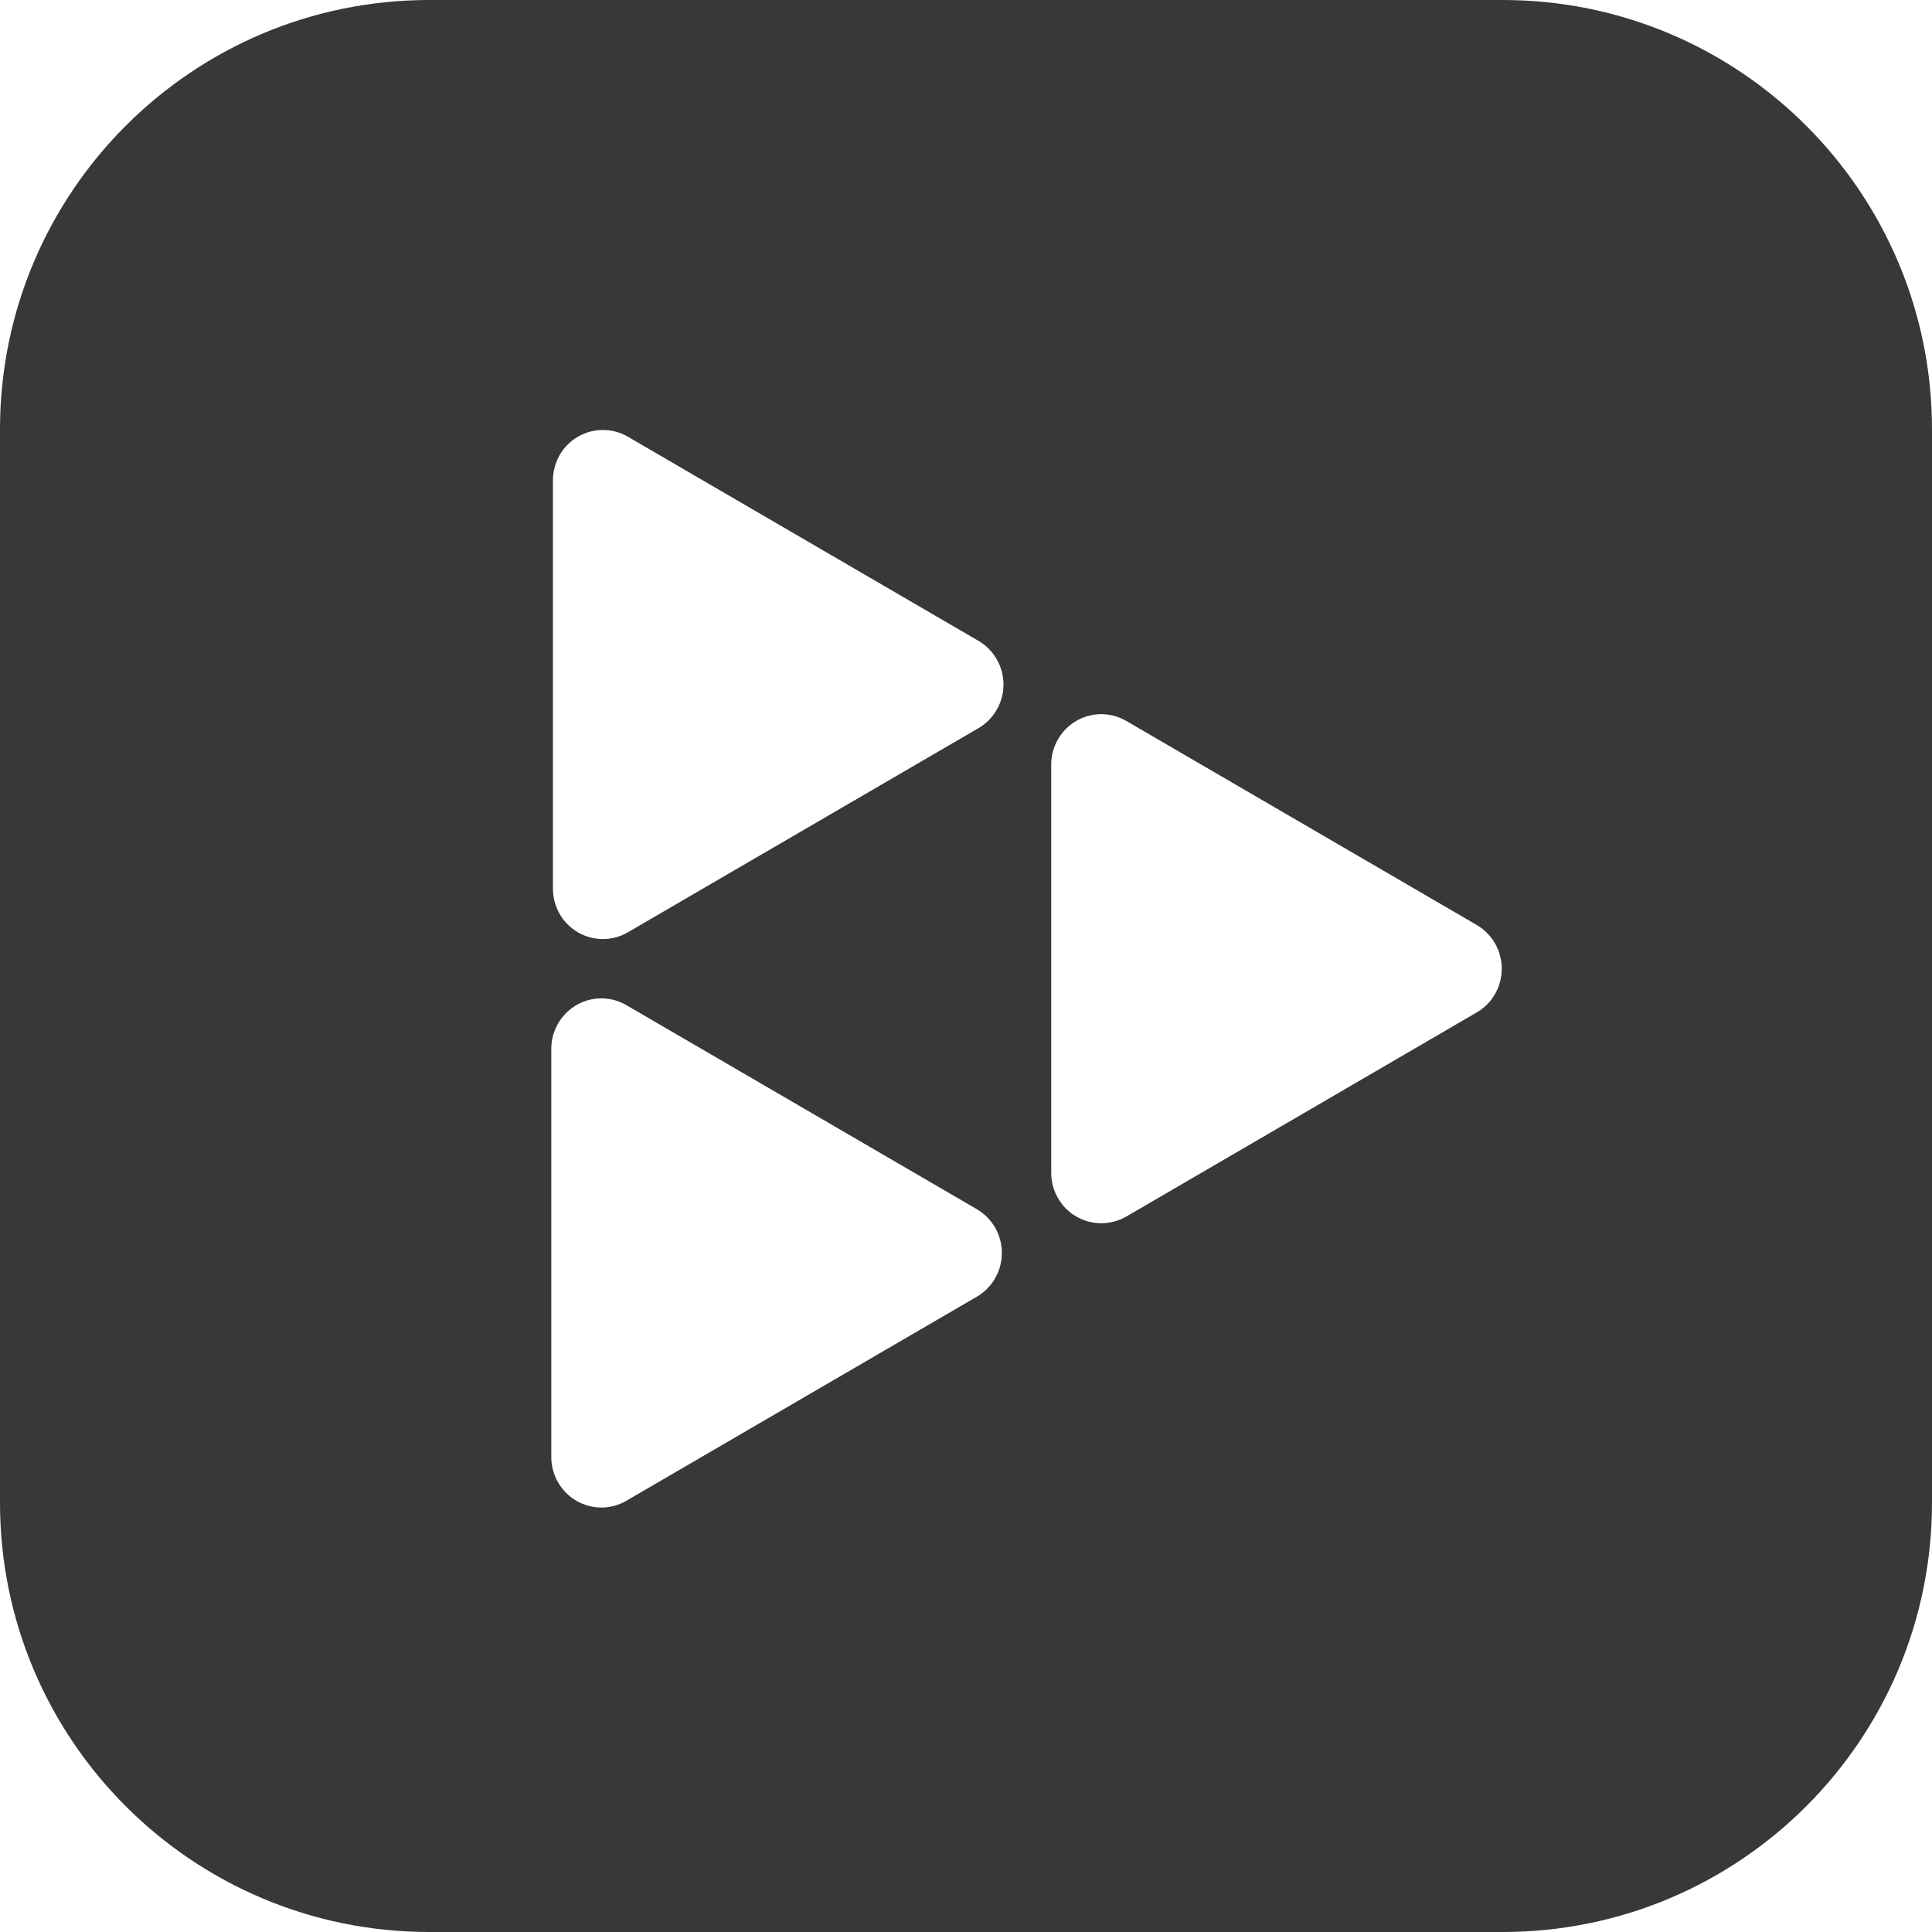
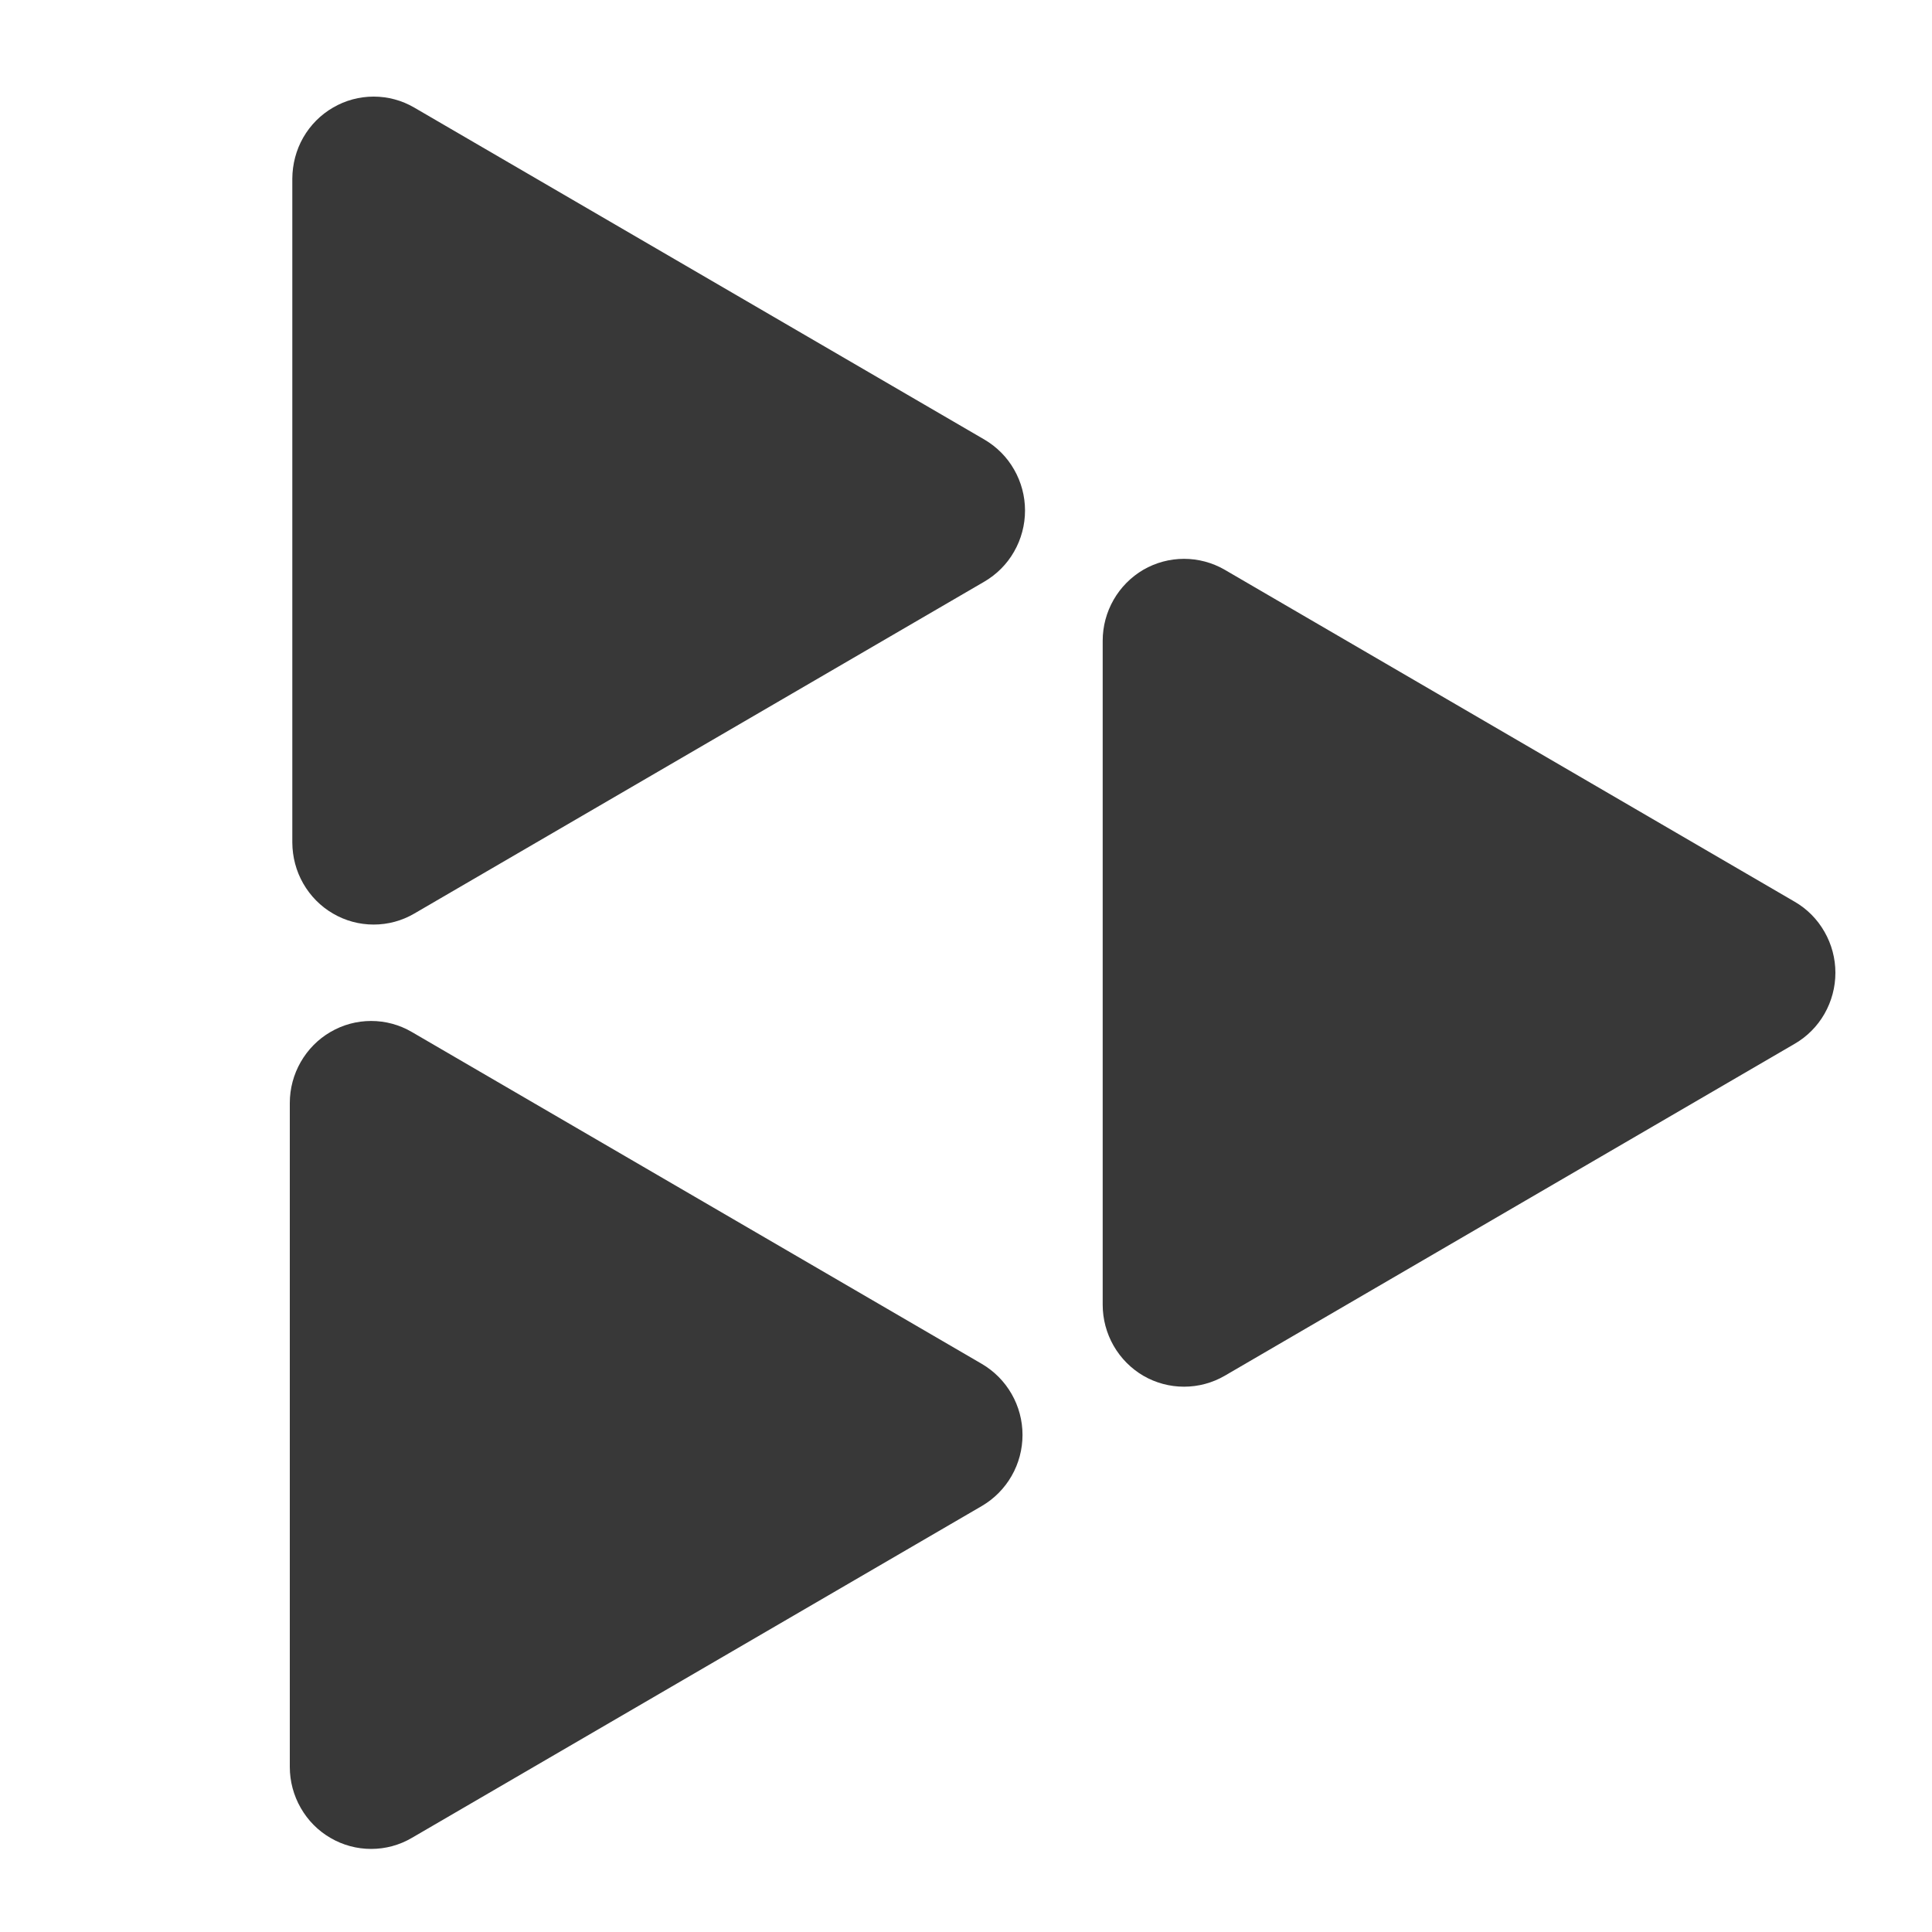
<svg xmlns="http://www.w3.org/2000/svg" width="20" height="20" viewBox="0 0 20 20" fill="none">
-   <path fill-rule="evenodd" clip-rule="evenodd" d="M4.444 0H15.556C18.01 0 20 1.99 20 4.444V15.556C20 18.01 18.01 20 15.556 20H4.444C1.99 20 0 18.01 0 15.556V4.444C0 1.99 1.99 0 4.444 0ZM6.5 4.521L10.129 6.634C10.208 6.68 10.273 6.746 10.318 6.825C10.364 6.904 10.388 6.994 10.388 7.086C10.388 7.178 10.364 7.268 10.318 7.347C10.273 7.426 10.208 7.492 10.129 7.538L6.5 9.651C6.421 9.697 6.332 9.721 6.241 9.721C6.15 9.721 6.061 9.697 5.982 9.651C5.904 9.605 5.838 9.54 5.793 9.46C5.748 9.381 5.724 9.291 5.724 9.199V4.973C5.724 4.881 5.748 4.791 5.793 4.712C5.838 4.632 5.904 4.566 5.982 4.521C6.061 4.475 6.15 4.451 6.241 4.451C6.332 4.451 6.421 4.475 6.5 4.521ZM10.113 12.518L6.484 10.405C6.405 10.359 6.316 10.335 6.225 10.335C6.134 10.335 6.045 10.359 5.966 10.405C5.888 10.451 5.822 10.517 5.777 10.596C5.731 10.675 5.707 10.765 5.707 10.857V15.084C5.707 15.175 5.731 15.265 5.777 15.345C5.822 15.424 5.888 15.49 5.966 15.536C6.045 15.581 6.134 15.606 6.225 15.606C6.316 15.606 6.405 15.582 6.484 15.536L10.113 13.423C10.191 13.377 10.257 13.311 10.302 13.231C10.348 13.152 10.371 13.062 10.371 12.97C10.371 12.879 10.348 12.789 10.302 12.709C10.257 12.63 10.191 12.564 10.113 12.518ZM11.659 7.463L15.288 9.576C15.366 9.622 15.432 9.688 15.477 9.767C15.522 9.847 15.546 9.937 15.546 10.028C15.546 10.12 15.522 10.21 15.477 10.289C15.432 10.369 15.366 10.434 15.288 10.48L11.659 12.594C11.58 12.639 11.491 12.663 11.4 12.663C11.309 12.663 11.22 12.639 11.141 12.593C11.062 12.548 10.997 12.482 10.952 12.402C10.906 12.323 10.882 12.233 10.882 12.141V7.915C10.882 7.823 10.906 7.733 10.952 7.654C10.997 7.575 11.062 7.509 11.141 7.463C11.22 7.417 11.309 7.393 11.4 7.393C11.491 7.393 11.58 7.417 11.659 7.463Z" fill="#383838" />
+   <path d="M10.19 4.55L4.289 1.114C4.161 1.039 4.016 1 3.868 1C3.72 1 3.575 1.039 3.447 1.114C3.319 1.188 3.213 1.295 3.139 1.424C3.065 1.553 3.027 1.7 3.026 1.849V8.722C3.027 8.871 3.065 9.017 3.139 9.146C3.213 9.275 3.319 9.383 3.447 9.457C3.575 9.532 3.72 9.571 3.868 9.571C4.016 9.571 4.161 9.532 4.289 9.457L10.19 6.021C10.318 5.946 10.425 5.839 10.498 5.71C10.572 5.581 10.611 5.434 10.611 5.285C10.611 5.136 10.572 4.99 10.498 4.861C10.425 4.732 10.318 4.625 10.19 4.55Z" fill="#383838" />
+   <path d="M10.164 14.119L4.263 10.683C4.135 10.608 3.99 10.569 3.842 10.569C3.694 10.569 3.549 10.608 3.421 10.683C3.293 10.757 3.187 10.865 3.113 10.994C3.039 11.123 3 11.269 3 11.418V18.291C3 18.44 3.039 18.586 3.113 18.715C3.187 18.845 3.293 18.952 3.421 19.026C3.549 19.101 3.694 19.14 3.842 19.14C3.99 19.14 4.135 19.101 4.263 19.026L10.164 15.59C10.292 15.515 10.398 15.408 10.472 15.279C10.546 15.15 10.585 15.004 10.585 14.854C10.585 14.705 10.546 14.559 10.472 14.43C10.398 14.301 10.292 14.194 10.164 14.119Z" fill="#383838" />
+   <path d="M18.579 9.335L12.678 5.898C12.55 5.824 12.405 5.785 12.257 5.785C12.109 5.785 11.964 5.824 11.836 5.898C11.708 5.973 11.602 6.08 11.528 6.209C11.454 6.338 11.415 6.484 11.415 6.633V13.507C11.415 13.655 11.454 13.802 11.528 13.931C11.602 14.06 11.708 14.167 11.836 14.242C11.964 14.316 12.109 14.355 12.257 14.355C12.405 14.355 12.55 14.316 12.678 14.242L18.579 10.805C18.707 10.731 18.813 10.624 18.887 10.495C18.961 10.365 19 10.219 19 10.07C19 9.921 18.961 9.775 18.887 9.646C18.813 9.516 18.707 9.409 18.579 9.335Z" fill="#383838" />
</svg>
